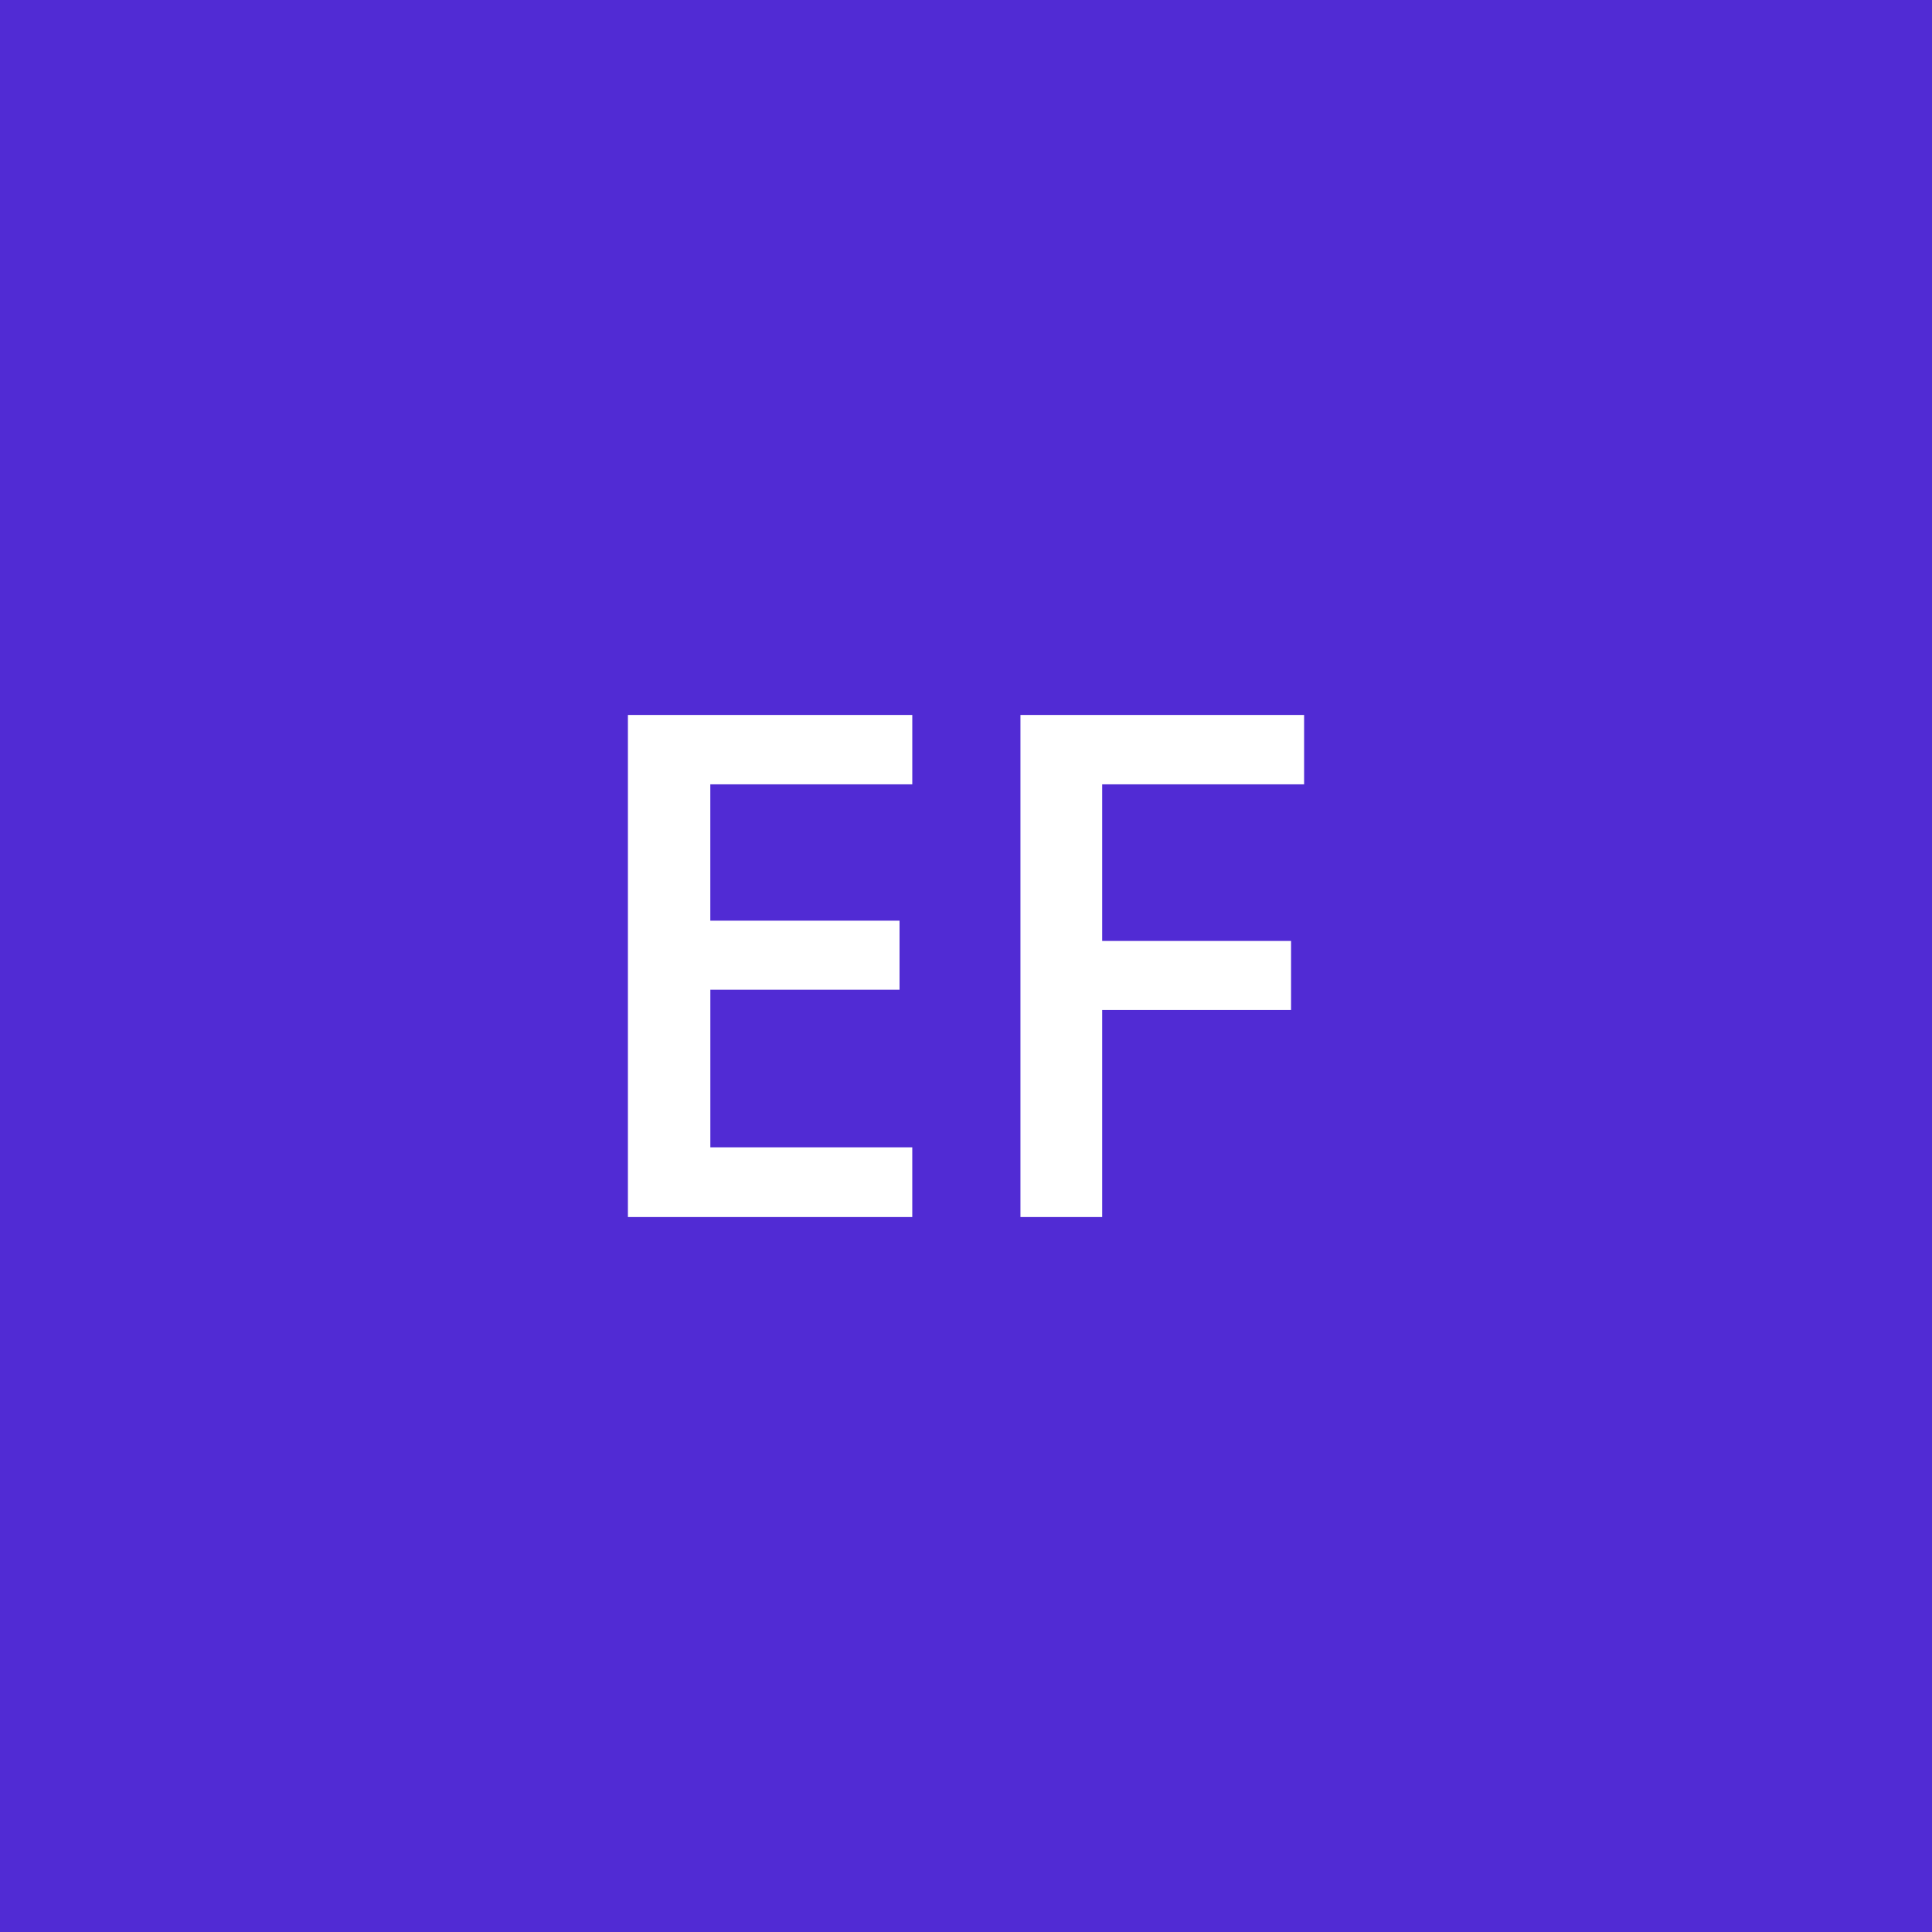
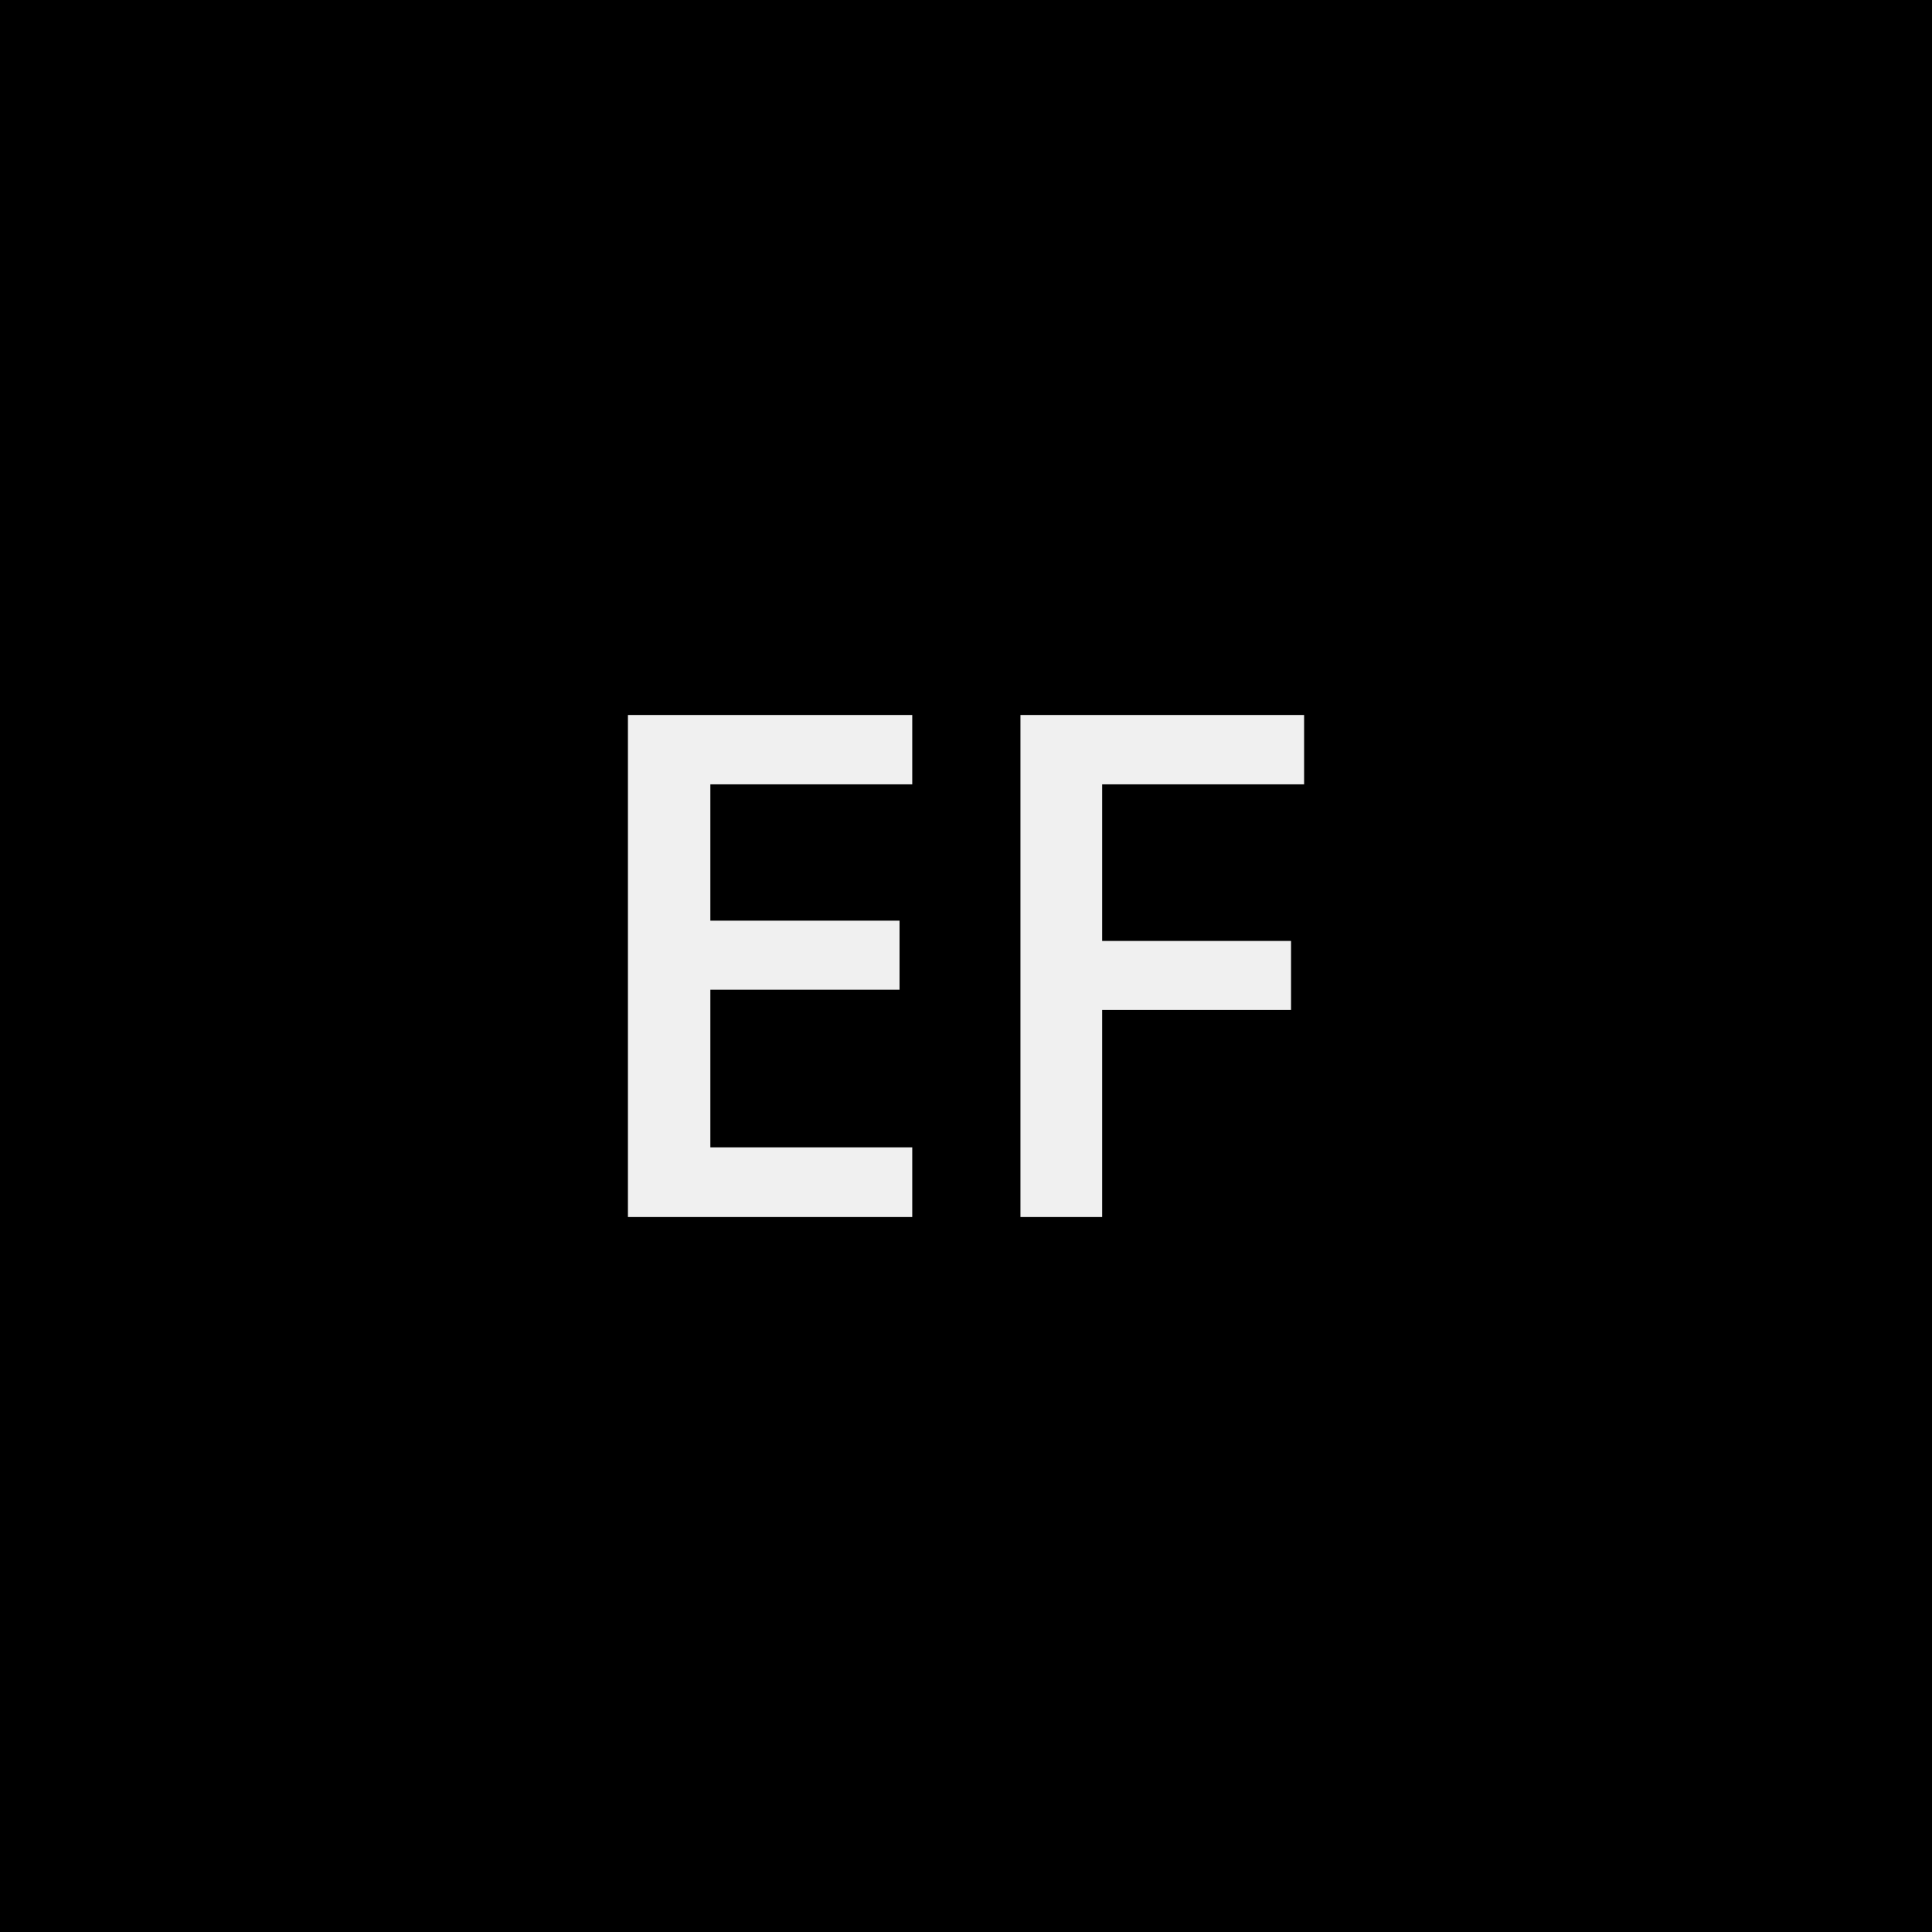
<svg xmlns="http://www.w3.org/2000/svg" viewBox="0 0 128 128">
-   <path fill="#512bd4" d="M0 0h128v128H0z" />
-   <path fill="#fff" d="M73.022 80.632h-5.415V47.368H86.4v4.596H73.022V62.34h12.514v4.574H73.022v13.72zm-12.582 0H41.601V47.368h18.84v4.596H47.06v9.033h12.537v4.573H47.062v10.443H60.44v4.62z" />
+   <path fill="currentColor" d="M0 0v128h128V0H0zm41.602 47.37h18.837v4.595H47.063v9.031h12.535v4.574H47.063v10.444h13.376v4.617H41.602V47.369zm26.005 0H86.4v4.595H73.021V62.34h12.514v4.572H73.021v13.719h-5.414V47.369z" />
</svg>
